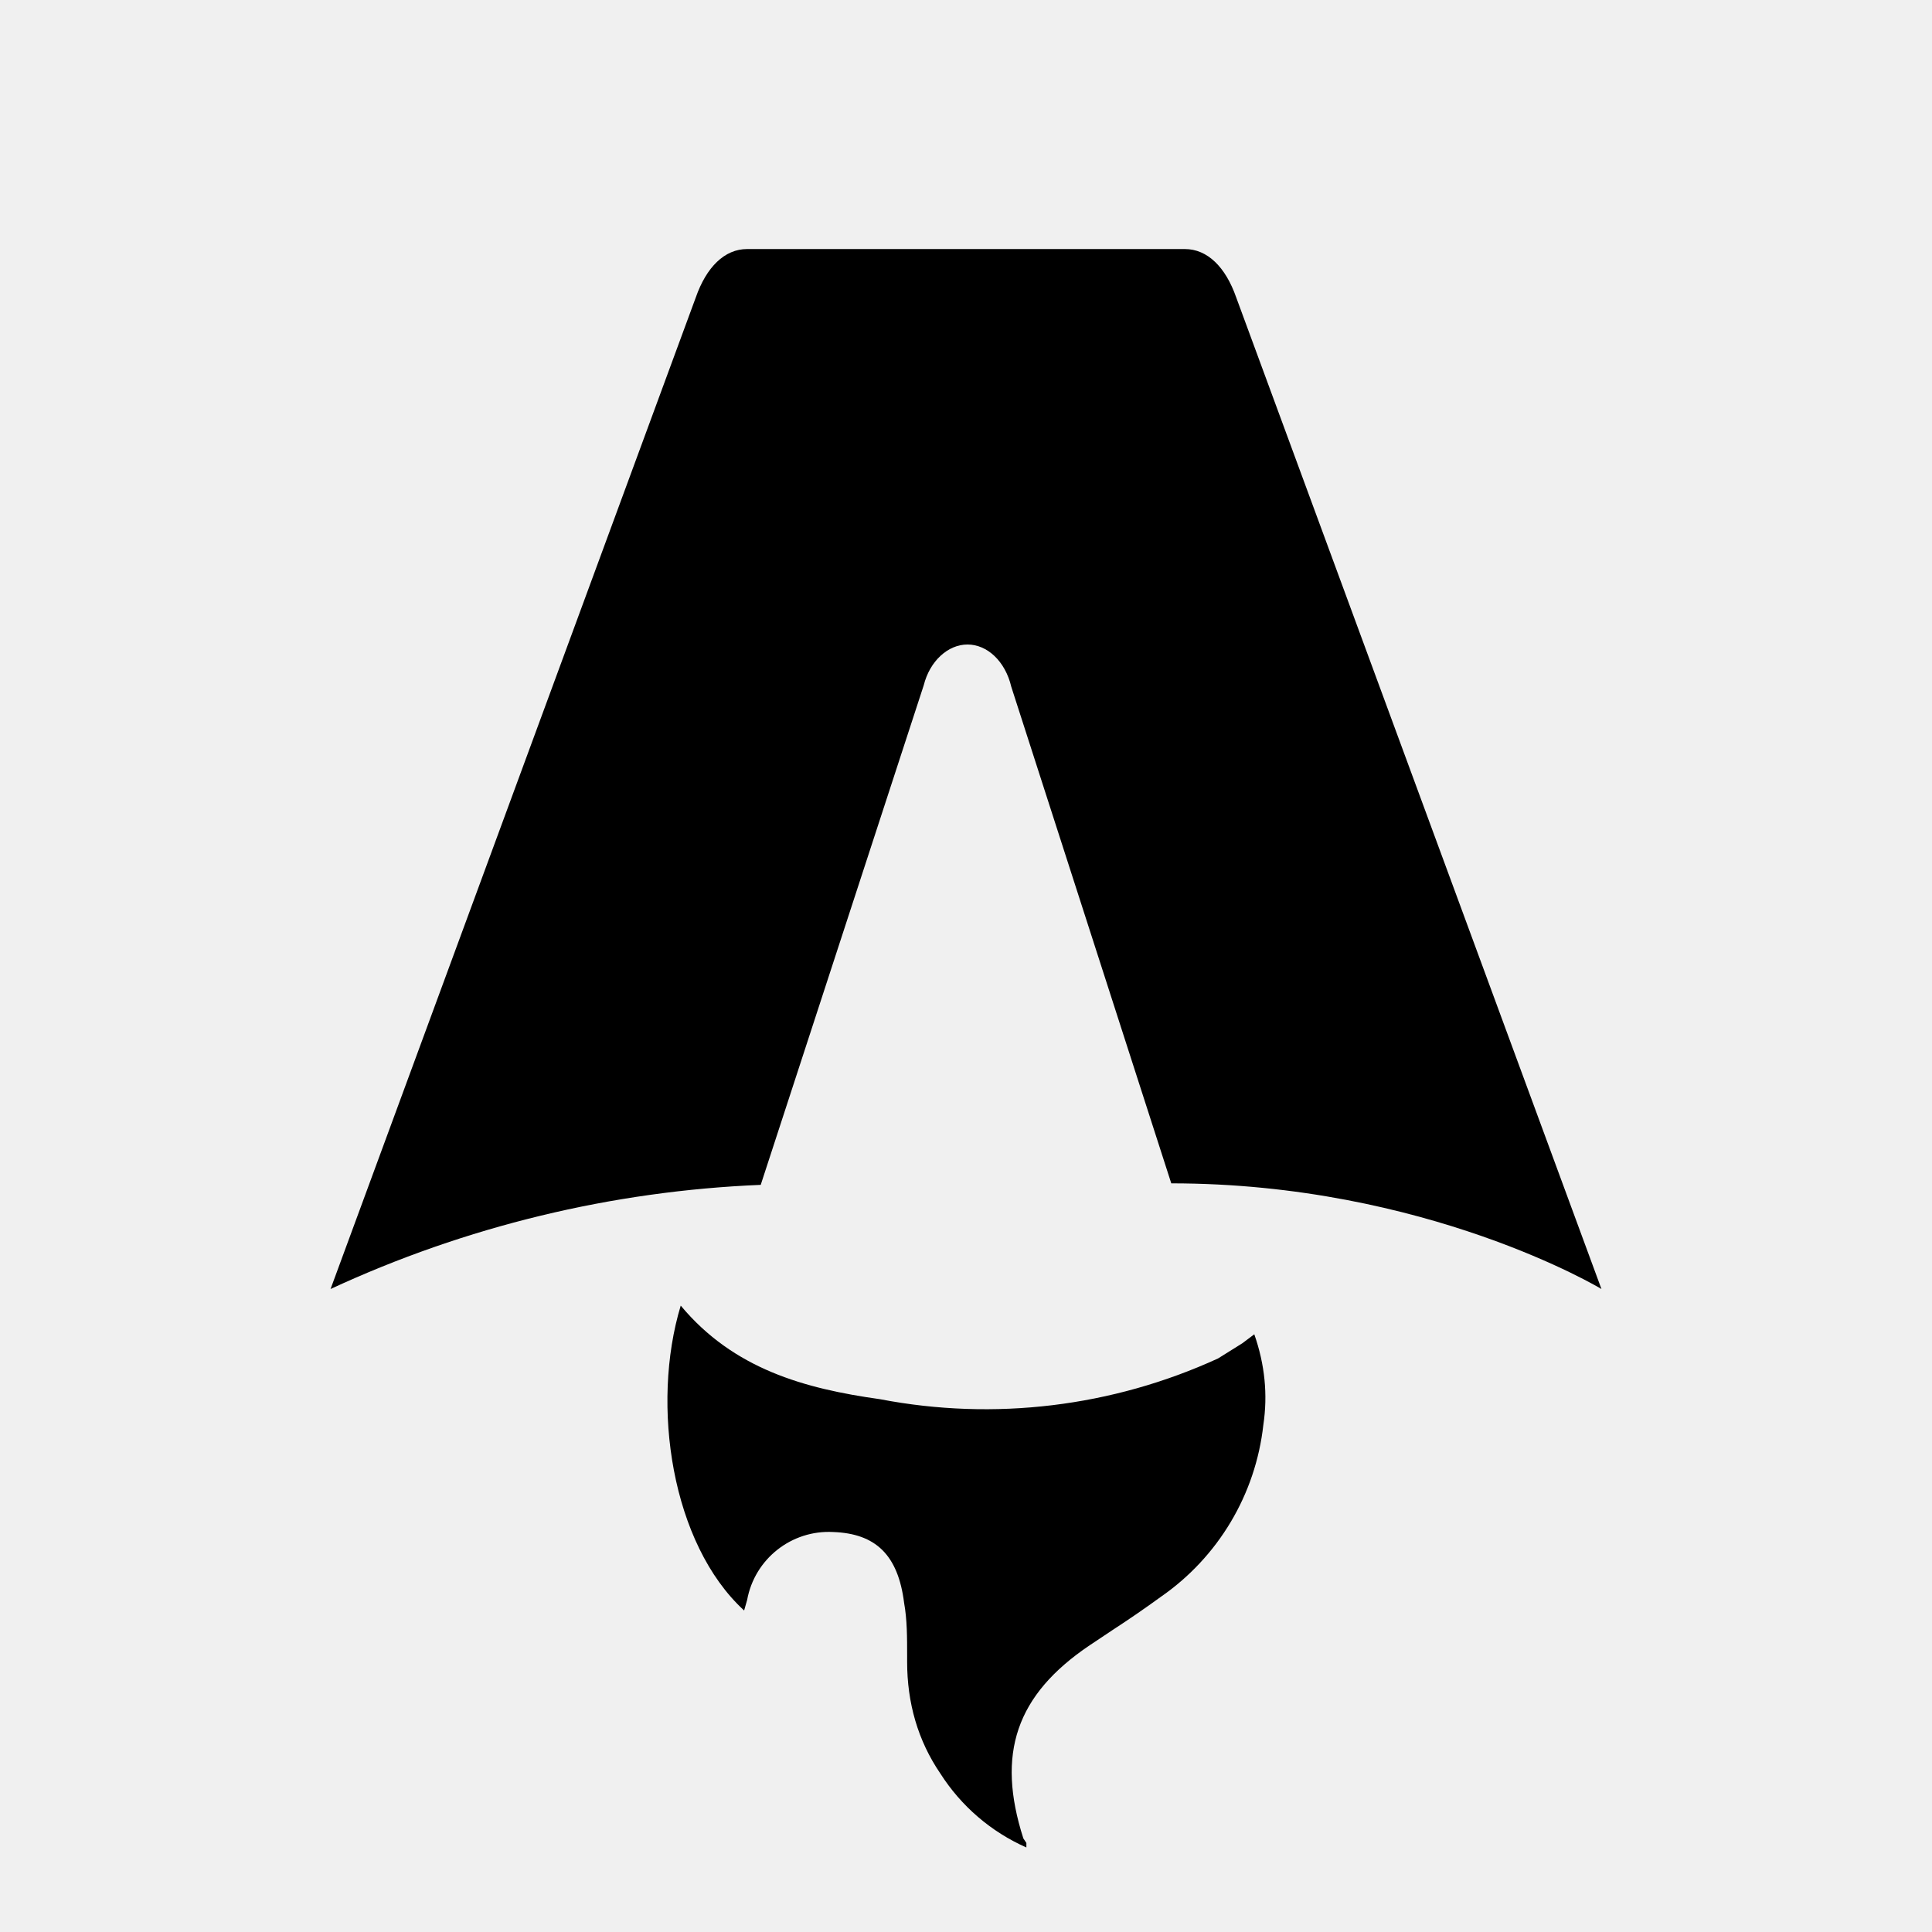
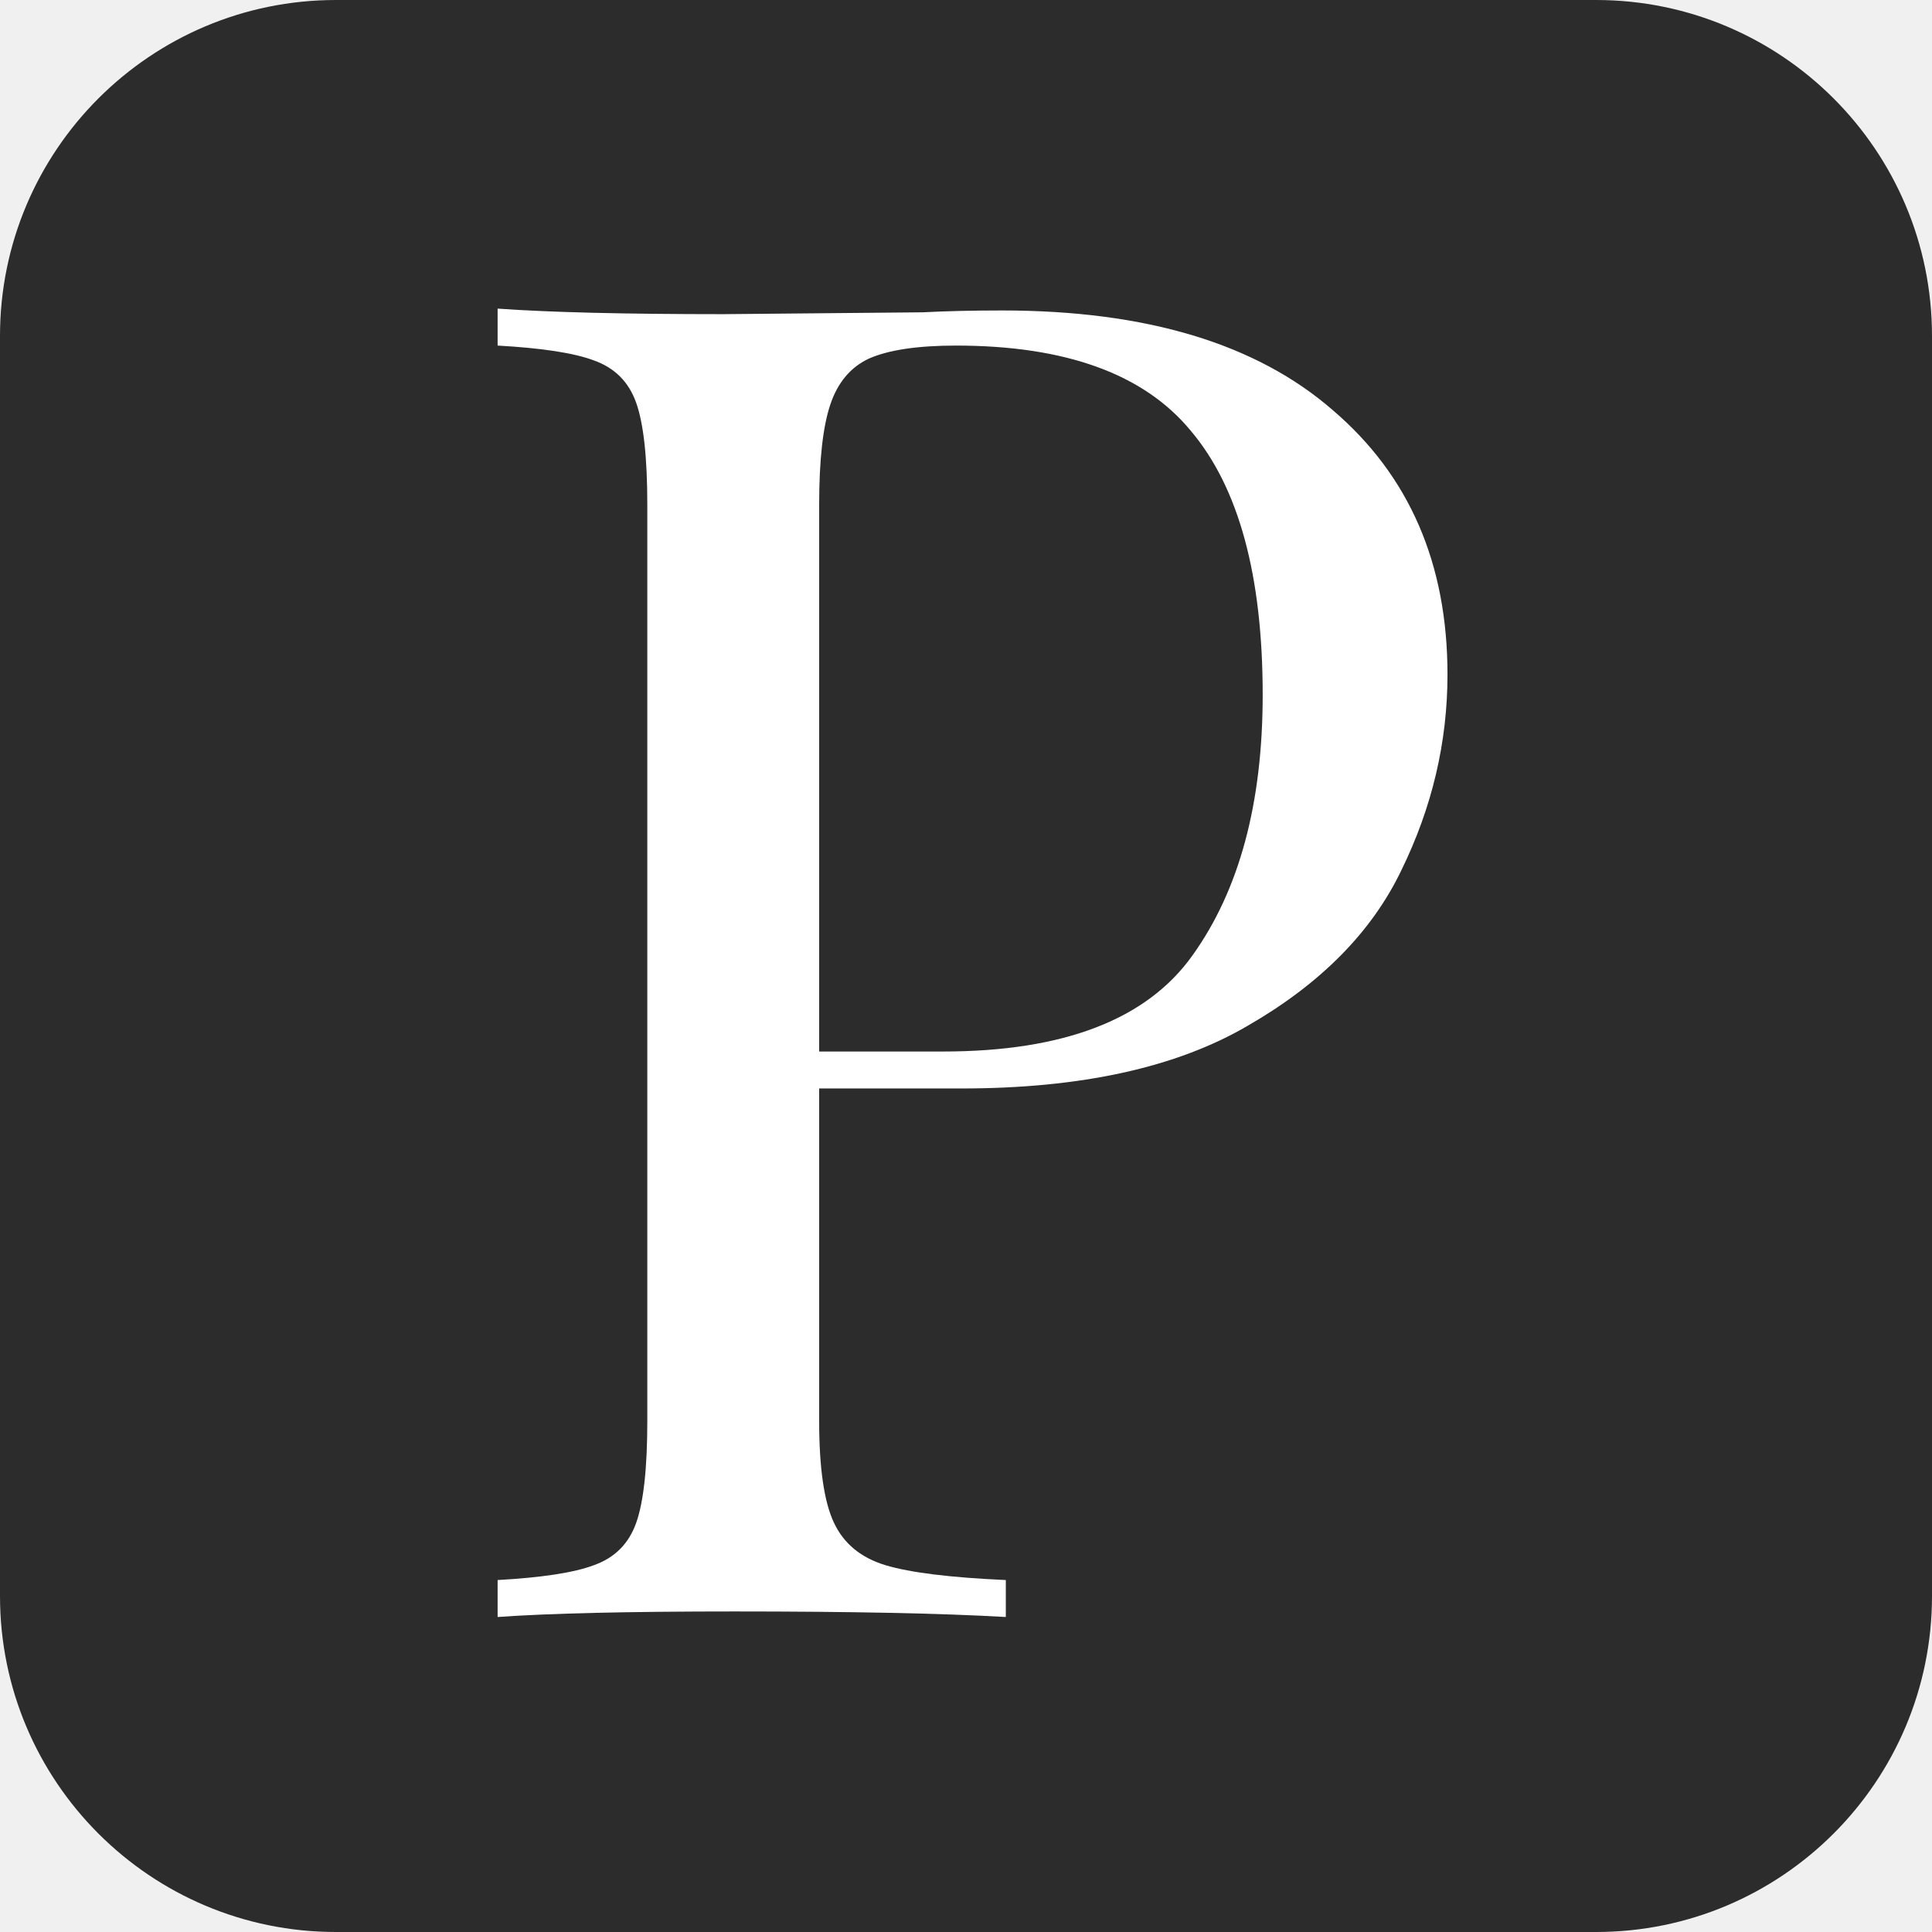
- <svg xmlns="http://www.w3.org/2000/svg" fill="none" viewBox="0 0 128 128">
-   <path d="M50.4 78.5a75.1 75.1 0 0 0-28.5 6.9l24.2-65.7c.7-2 1.9-3.2 3.4-3.2h29c1.5 0 2.7 1.2 3.4 3.2l24.2 65.7s-11.6-7-28.5-7L67 45.5c-.4-1.7-1.6-2.8-2.9-2.8-1.3 0-2.5 1.1-2.9 2.7L50.4 78.5Zm-1.1 28.2Zm-4.2-20.2c-2 6.6-.6 15.8 4.2 20.2a17.5 17.5 0 0 1 .2-.7 5.5 5.5 0 0 1 5.7-4.5c2.8.1 4.3 1.5 4.7 4.7.2 1.1.2 2.3.2 3.5v.4c0 2.7.7 5.2 2.2 7.4a13 13 0 0 0 5.7 4.9v-.3l-.2-.3c-1.8-5.6-.5-9.5 4.4-12.8l1.5-1a73 73 0 0 0 3.2-2.2 16 16 0 0 0 6.8-11.4c.3-2 .1-4-.6-6l-.8.6-1.6 1a37 37 0 0 1-22.4 2.7c-5-.7-9.7-2-13.2-6.2Z" />
-   <style>
-         path { fill: #000; }
-         @media (prefers-color-scheme: dark) {
-             path { fill: #FFF; }
-         }
-     </style>
+ <svg xmlns="http://www.w3.org/2000/svg" width="46" height="46" viewBox="0 0 46 46" fill="none">
+   <rect width="46" height="46" rx="8" fill="#2C2C2C" />
+   <path d="M19.504 25.916V33.836C19.504 34.951 19.621 35.757 19.856 36.256C20.091 36.755 20.501 37.092 21.088 37.268C21.675 37.444 22.628 37.561 23.948 37.62V38.5C22.423 38.412 20.267 38.368 17.48 38.368C14.957 38.368 13.08 38.412 11.848 38.5V37.62C12.904 37.561 13.667 37.444 14.136 37.268C14.635 37.092 14.972 36.755 15.148 36.256C15.324 35.757 15.412 34.951 15.412 33.836V12.012C15.412 10.897 15.324 10.091 15.148 9.592C14.972 9.093 14.635 8.756 14.136 8.58C13.667 8.404 12.904 8.287 11.848 8.228V7.348C13.08 7.436 14.869 7.48 17.216 7.48L21.968 7.436C22.525 7.407 23.156 7.392 23.86 7.392C27.292 7.392 29.917 8.184 31.736 9.768C33.555 11.323 34.464 13.42 34.464 16.06C34.464 17.673 34.097 19.228 33.364 20.724C32.66 22.191 31.443 23.423 29.712 24.42C28.011 25.417 25.737 25.916 22.892 25.916H19.504ZM22.76 8.228C21.851 8.228 21.161 8.331 20.692 8.536C20.252 8.741 19.944 9.108 19.768 9.636C19.592 10.164 19.504 10.956 19.504 12.012V25.036H22.452C25.327 25.036 27.307 24.273 28.392 22.748C29.507 21.193 30.064 19.125 30.064 16.544C30.064 13.699 29.492 11.601 28.348 10.252C27.233 8.903 25.371 8.228 22.76 8.228Z" fill="white" />
</svg>
